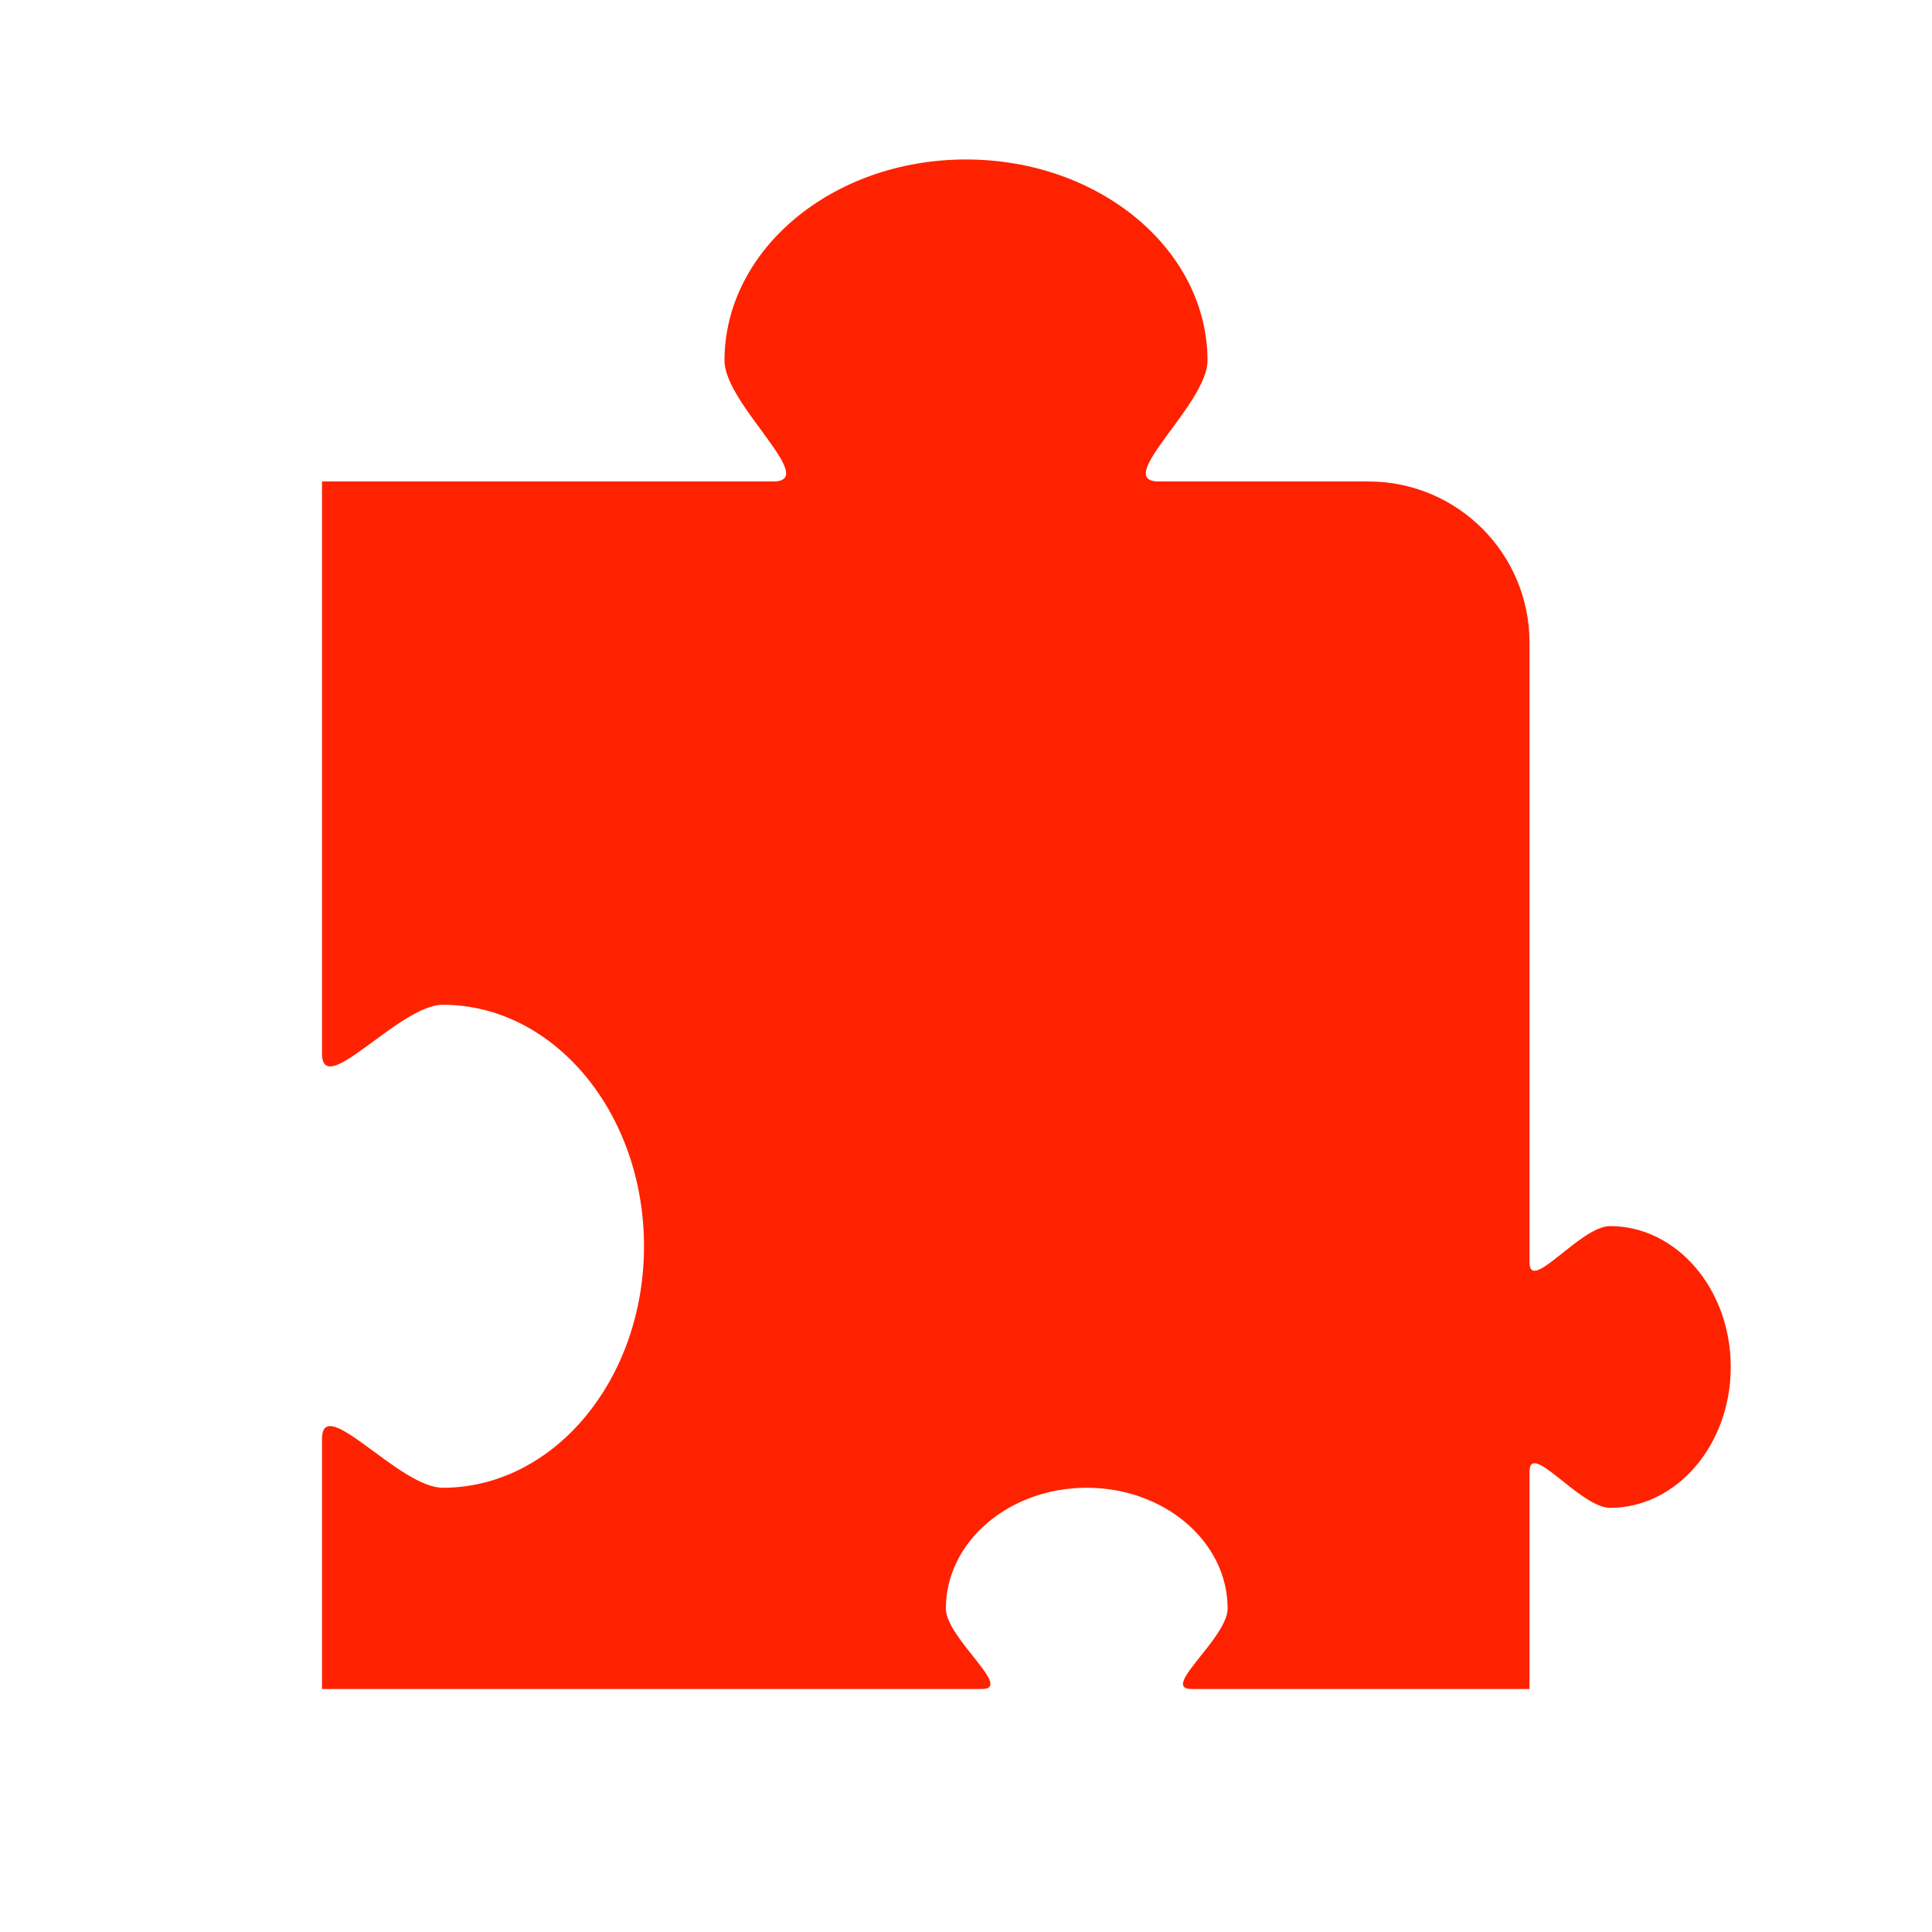
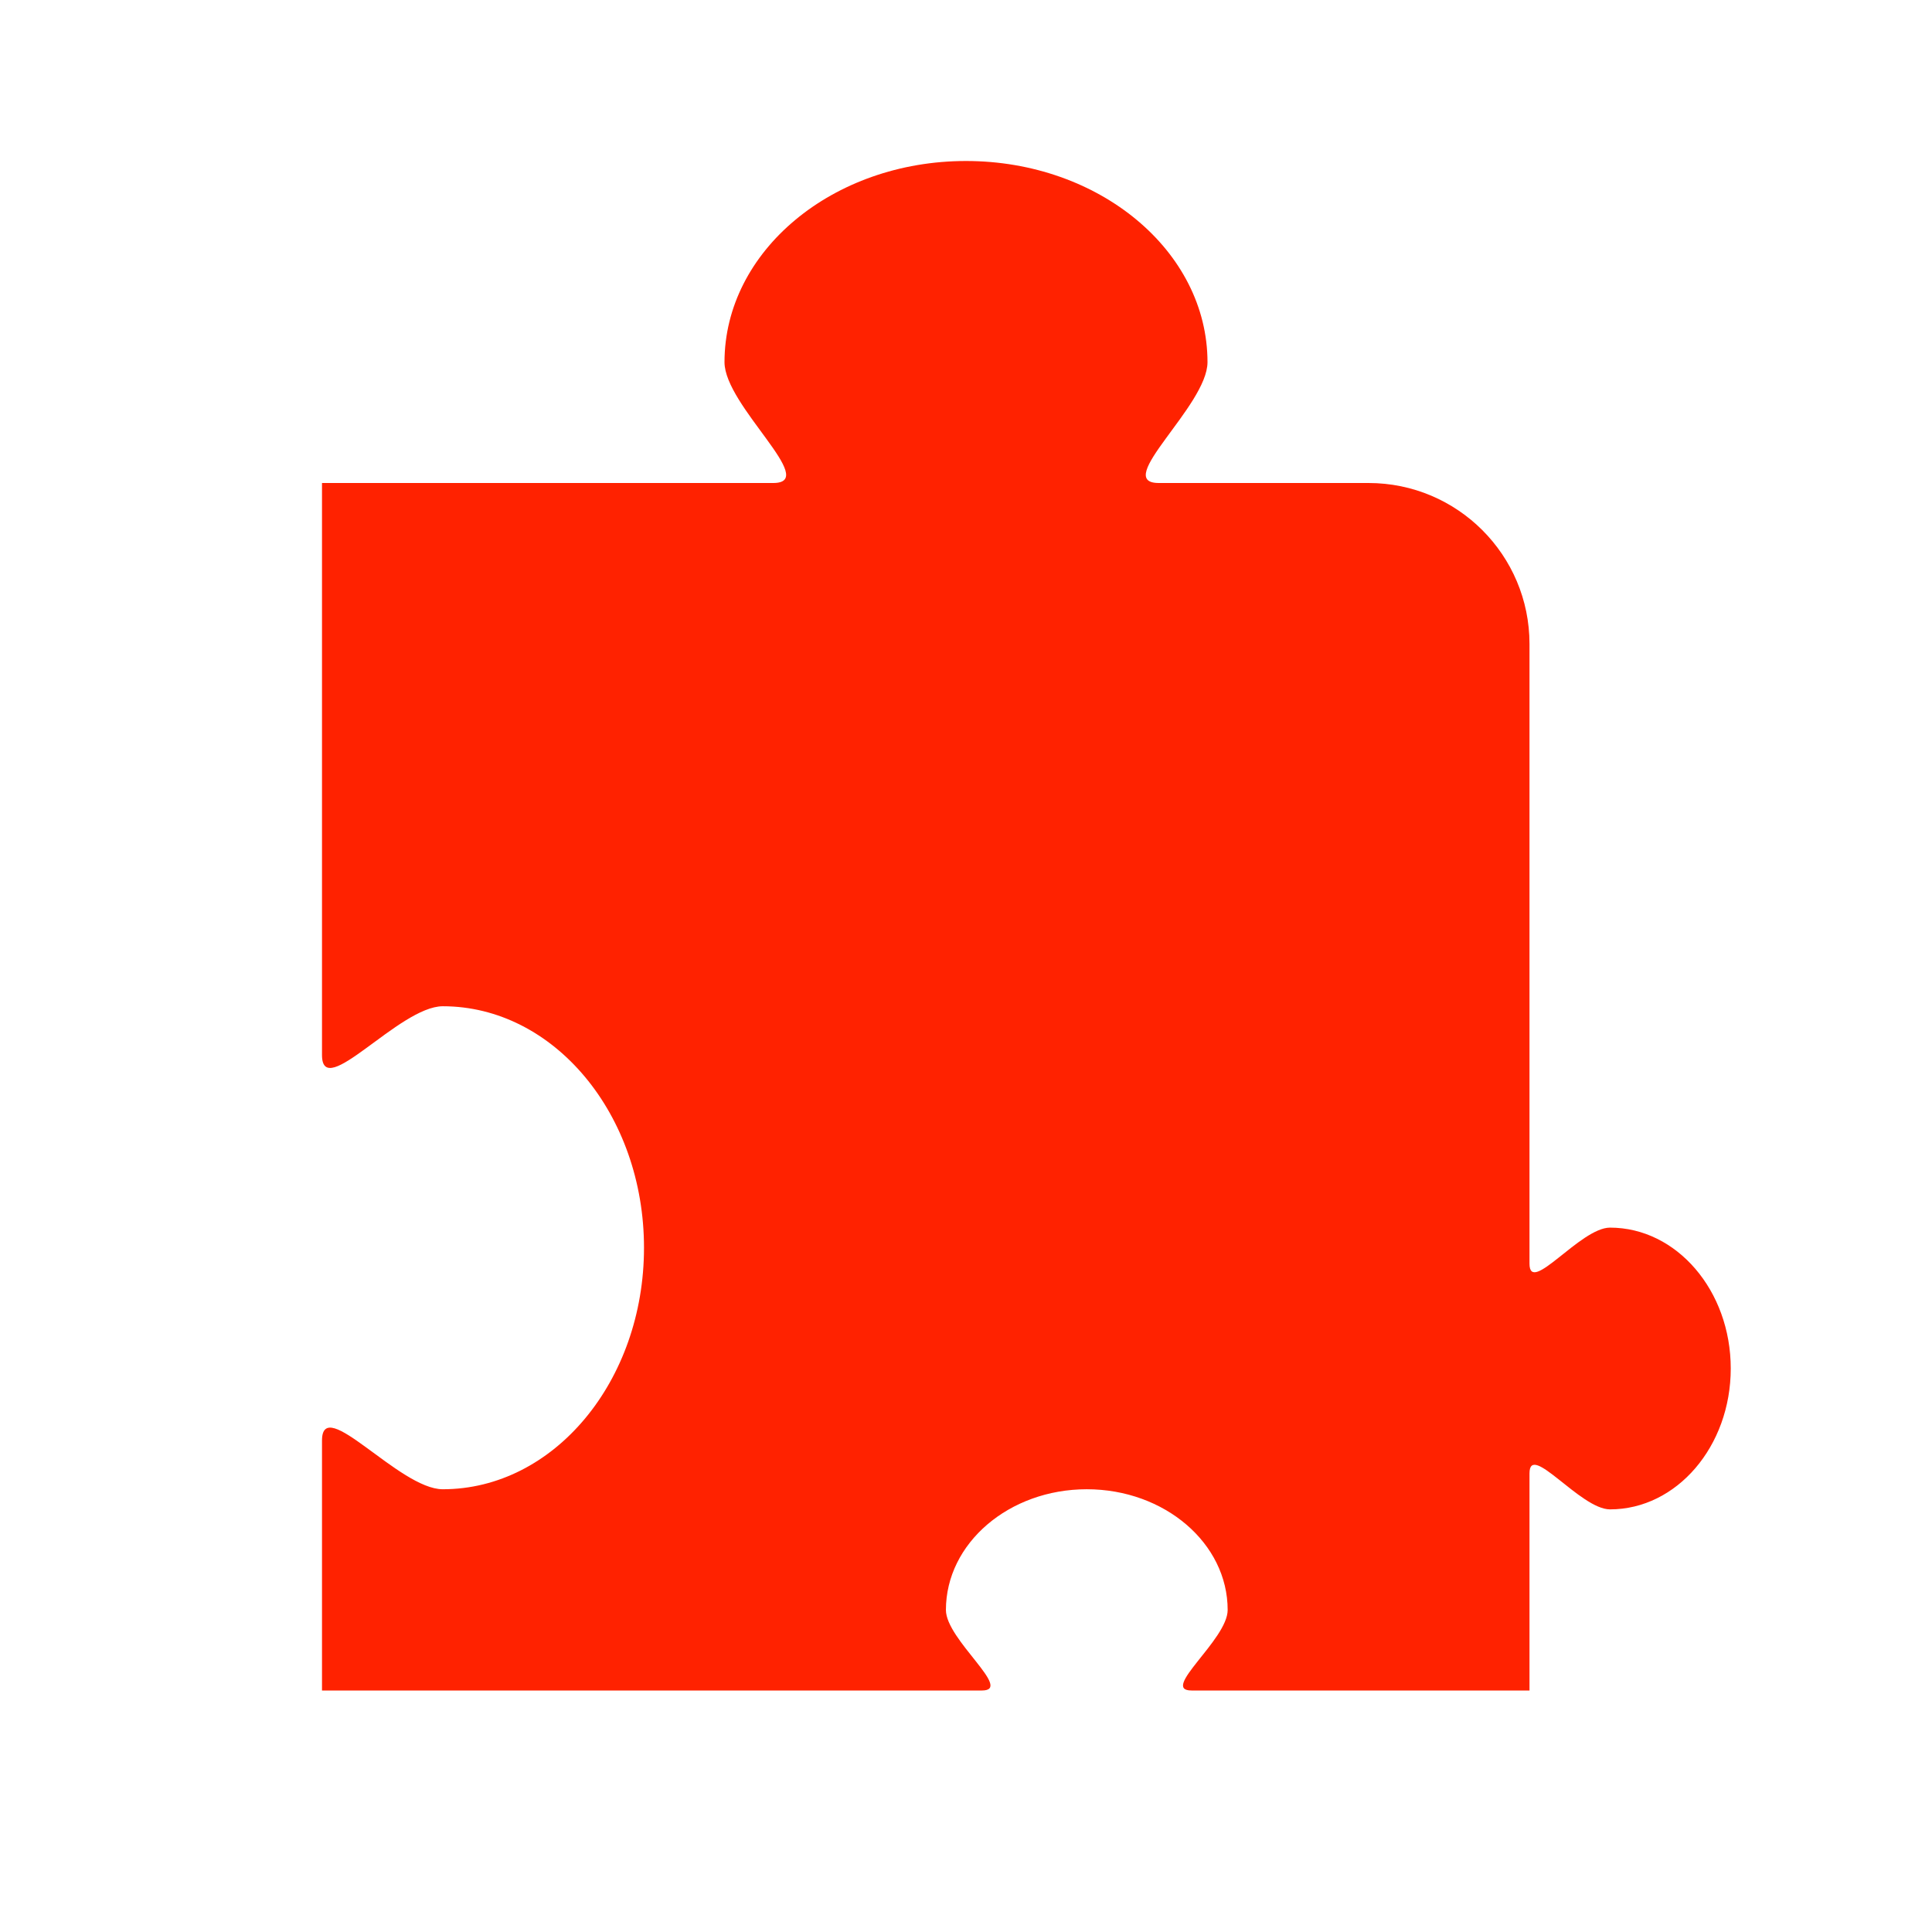
- <svg xmlns="http://www.w3.org/2000/svg" viewBox="0 0 48 48">
-   <g>
-     <path transform="translate(-384 -1004.4)" d="M408 1008.362c-3.314 0-6 2.239-6 5 .003 1.083 2.375 3 1.209 3H392v14.211c0 1.166 1.917-1.208 3-1.21 2.761 0 5 2.685 5 6 0 3.313-2.239 6-5 6-1.083 0-3-2.376-3-1.21v6.21h16.395c.795 0-.894-1.263-.895-2 0-1.658 1.567-3 3.5-3s3.5 1.342 3.5 3c-.001.738-1.692 2-.896 2H422v-5.396c0-.795 1.262.894 2 .895 1.657 0 3-1.567 3-3.5s-1.343-3.5-3-3.5c-.739.001-2 1.692-2 .897v-15.397a4 4 0 0 0-4-4h-5.21c-1.167 0 1.207-1.917 1.21-3 0-2.761-2.686-5-6-5z" fill="#f20" fill-rule="evenodd" />
+ <svg xmlns="http://www.w3.org/2000/svg" width="48" height="48" viewBox="0 0 48 48" id="svg2" version="1.1">
+   <defs id="defs8" />
+   <g id="layer1" transform="translate(-384,-1004.362)" style="display:inline">
+     <path id="path5652" d="m 408,1008.362 c -3.314,0 -6,2.239 -6,5 0.003,1.083 2.375,3 1.209,3 H 392 v 14.211 c 0,1.166 1.917,-1.208 3,-1.211 2.761,0 5,2.686 5,6 0,3.314 -2.239,6 -5,6 -1.083,0 -3,-2.375 -3,-1.209 v 6.209 h 16.395 c 0.796,0 -0.894,-1.262 -0.894,-2 0,-1.657 1.567,-3 3.5,-3 1.933,0 3.5,1.343 3.5,3 -0.001,0.739 -1.692,2 -0.897,2 H 422 v -5.395 c 0,-0.795 1.262,0.894 2,0.895 1.657,0 3,-1.567 3,-3.5 0,-1.933 -1.343,-3.5 -3,-3.5 -0.739,10e-4 -2,1.692 -2,0.896 v -15.396 a 4,4 0 0 0 -4,-4 h -5.211 c -1.166,0 1.208,-1.917 1.211,-3 0,-2.761 -2.686,-5 -6,-5 z" style="color:#000000;display:inline;overflow:visible;visibility:visible;opacity:1;fill:#ff2200;fill-opacity:1;fill-rule:evenodd;stroke:none;stroke-width:2.07;stroke-linecap:butt;stroke-linejoin:round;stroke-miterlimit:4;stroke-dasharray:none;stroke-dashoffset:4.2;stroke-opacity:1;marker:none;enable-background:accumulate" />
  </g>
</svg>
